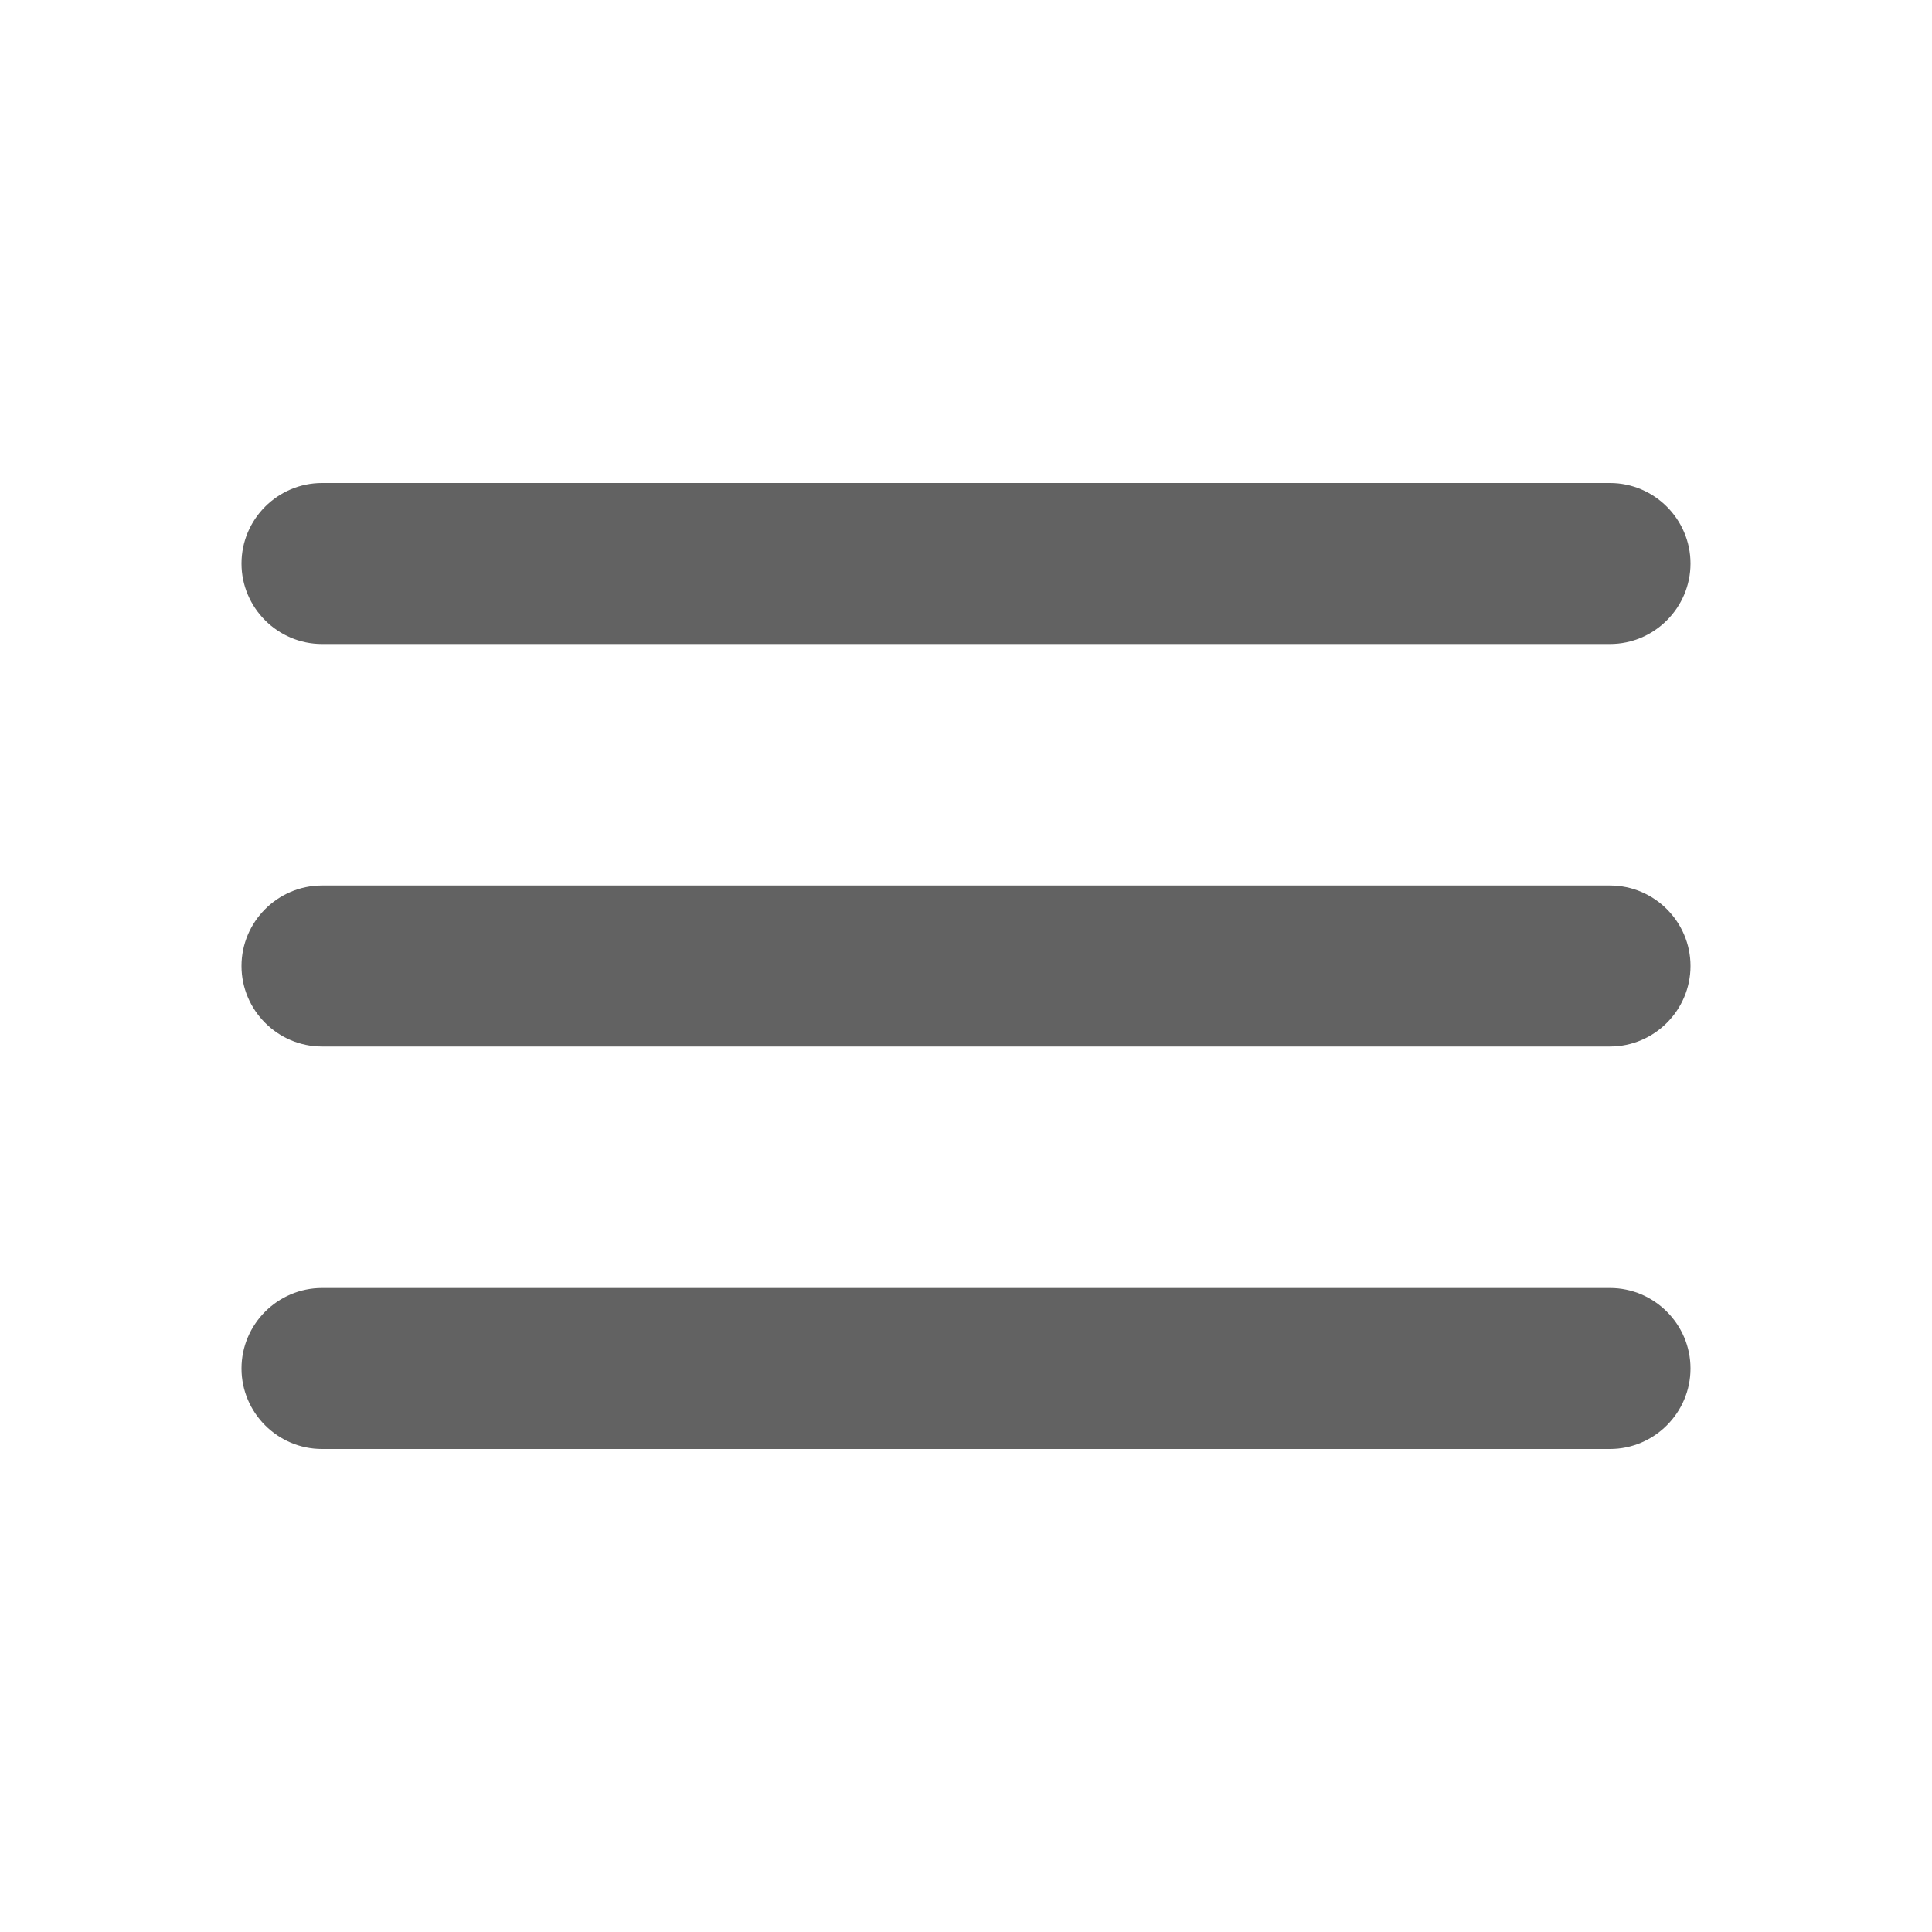
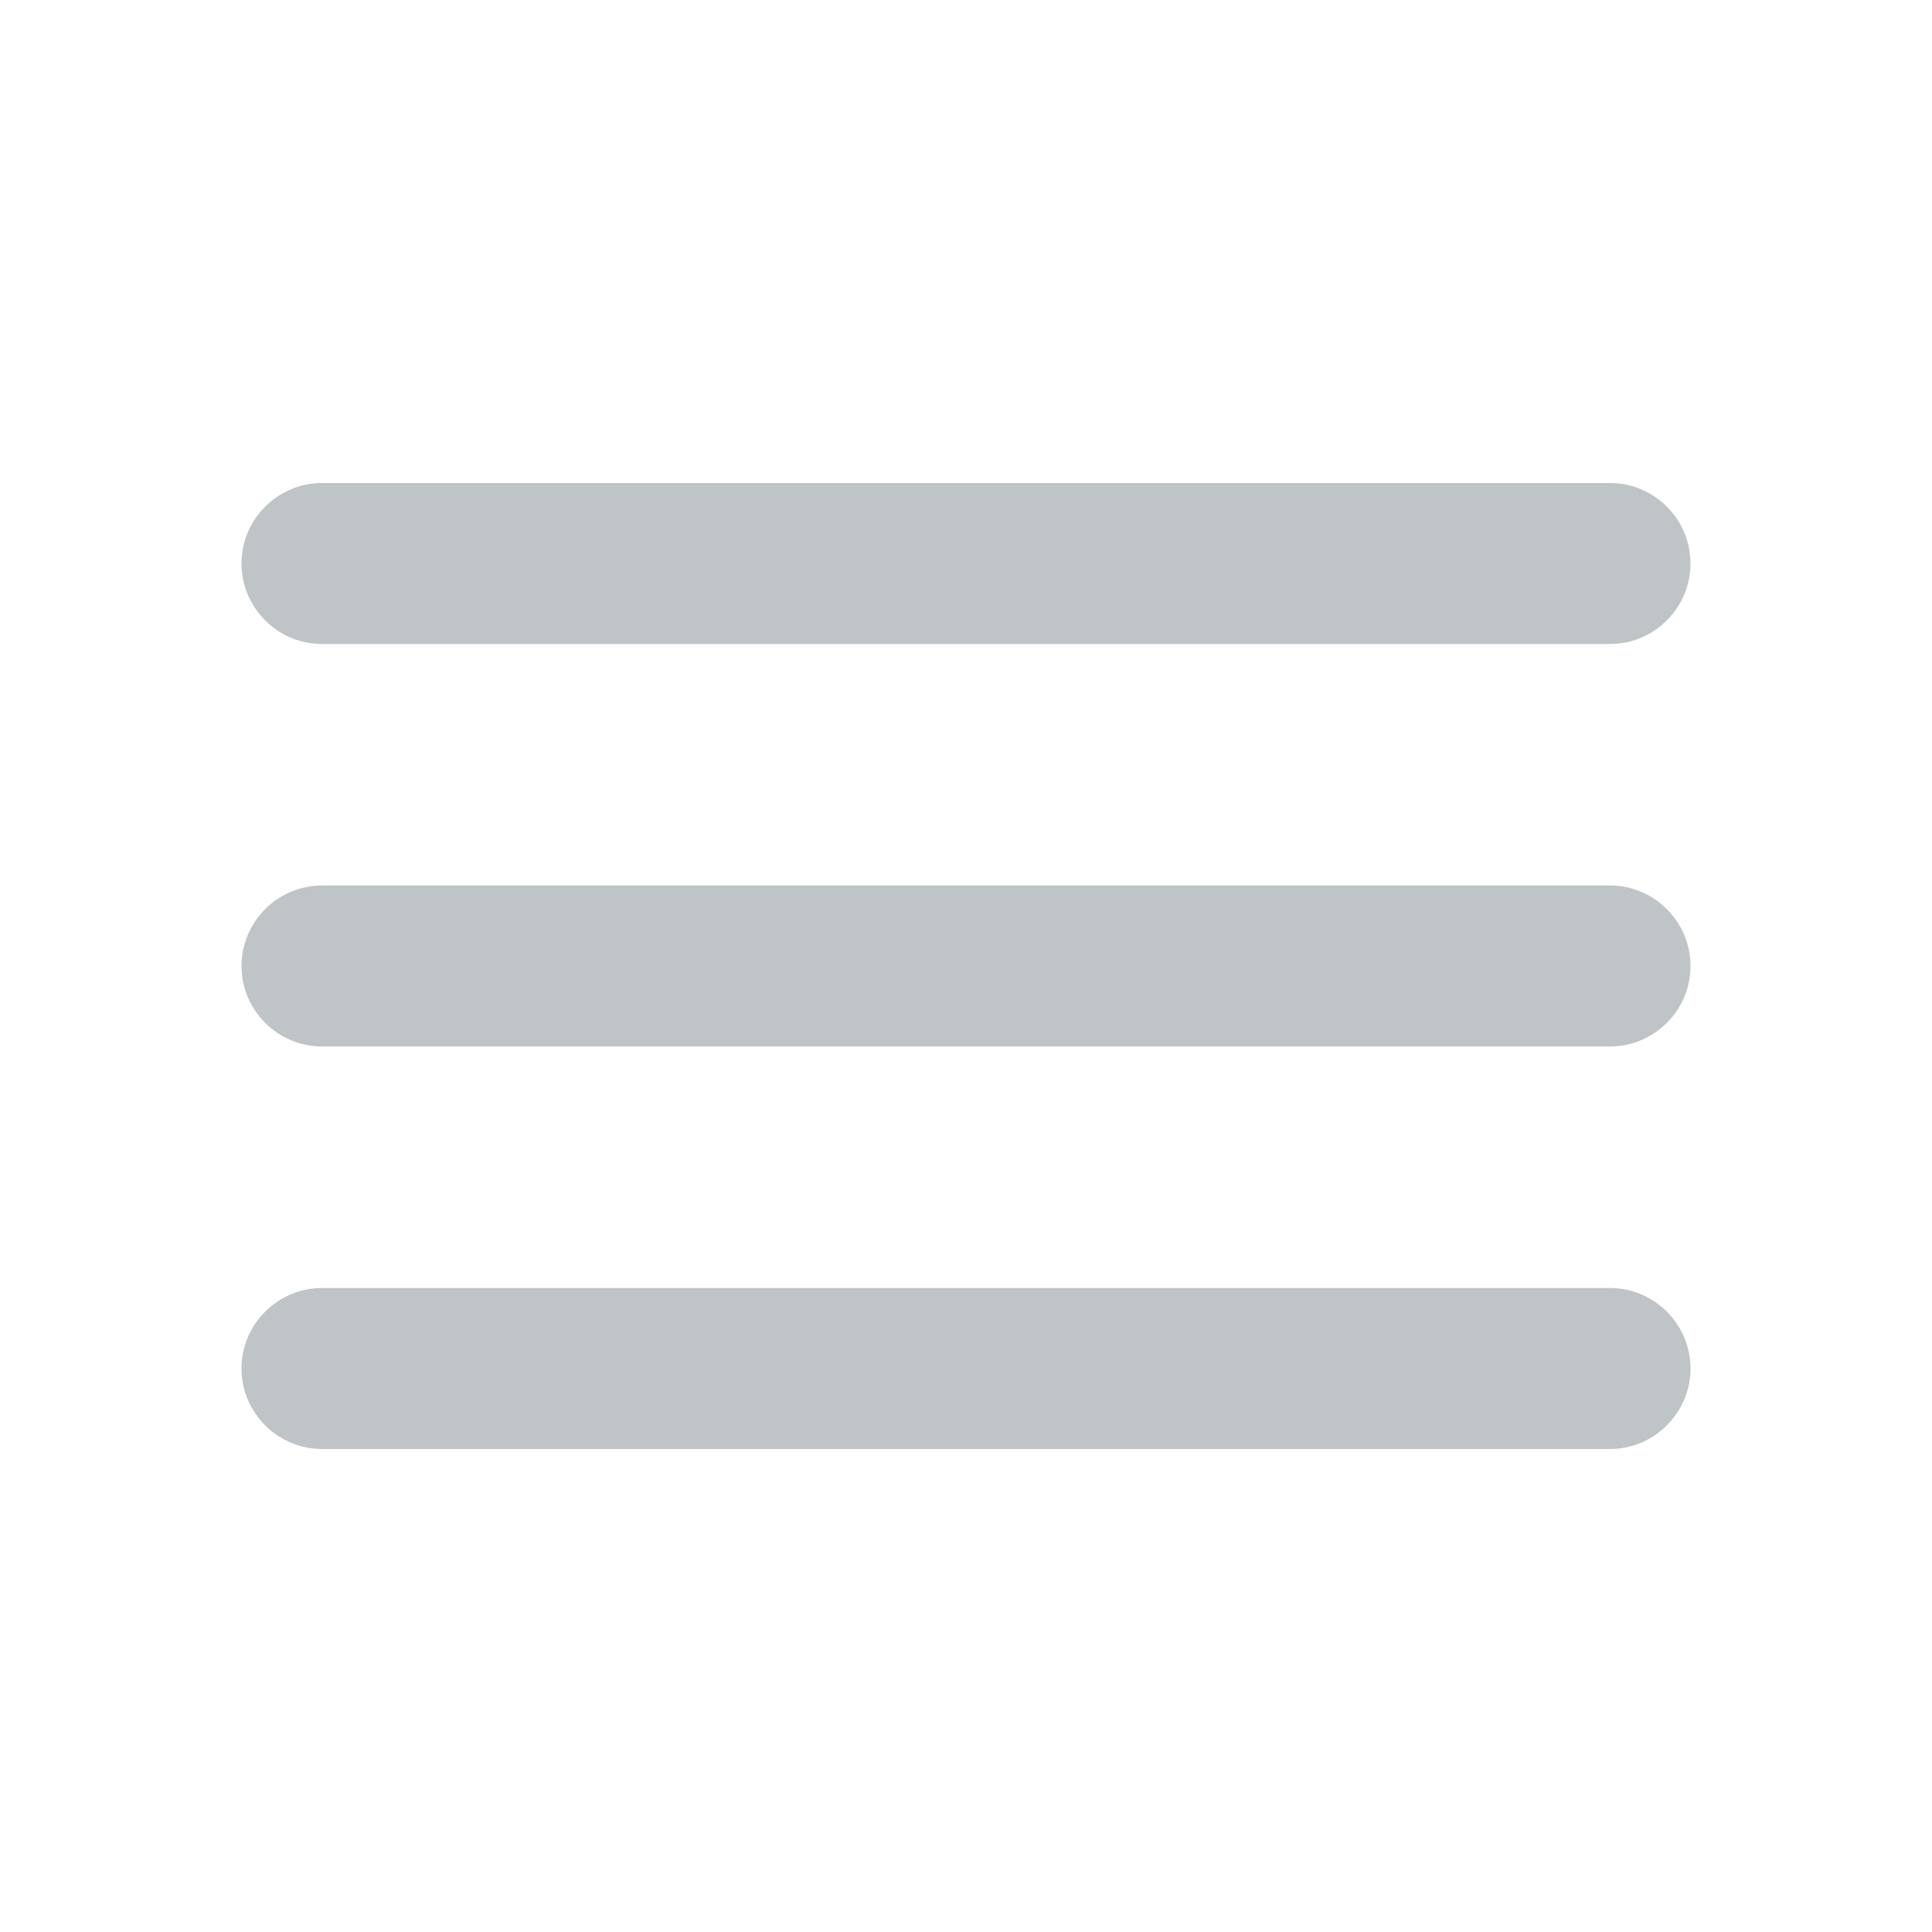
<svg xmlns="http://www.w3.org/2000/svg" width="24" height="24" preserveAspectRatio="xMidYMid meet" viewBox="0 0 24 24" style="-ms-transform: rotate(360deg); -webkit-transform: rotate(360deg); transform: rotate(360deg);">
-   <path d="M4 18h16c.55 0 1-.45 1-1s-.45-1-1-1H4c-.55 0-1 .45-1 1s.45 1 1 1zm0-5h16c.55 0 1-.45 1-1s-.45-1-1-1H4c-.55 0-1 .45-1 1s.45 1 1 1zM3 7c0 .55.45 1 1 1h16c.55 0 1-.45 1-1s-.45-1-1-1H4c-.55 0-1 .45-1 1z" fill="#626262" />
+   <path d="M4 18h16c.55 0 1-.45 1-1s-.45-1-1-1H4c-.55 0-1 .45-1 1s.45 1 1 1zm0-5h16c.55 0 1-.45 1-1s-.45-1-1-1H4c-.55 0-1 .45-1 1s.45 1 1 1zM3 7c0 .55.45 1 1 1h16c.55 0 1-.45 1-1s-.45-1-1-1H4c-.55 0-1 .45-1 1z" fill="#bfc4c6" />
  <rect x="0" y="0" width="24" height="24" fill="rgba(0, 0, 0, 0)" />
</svg>
